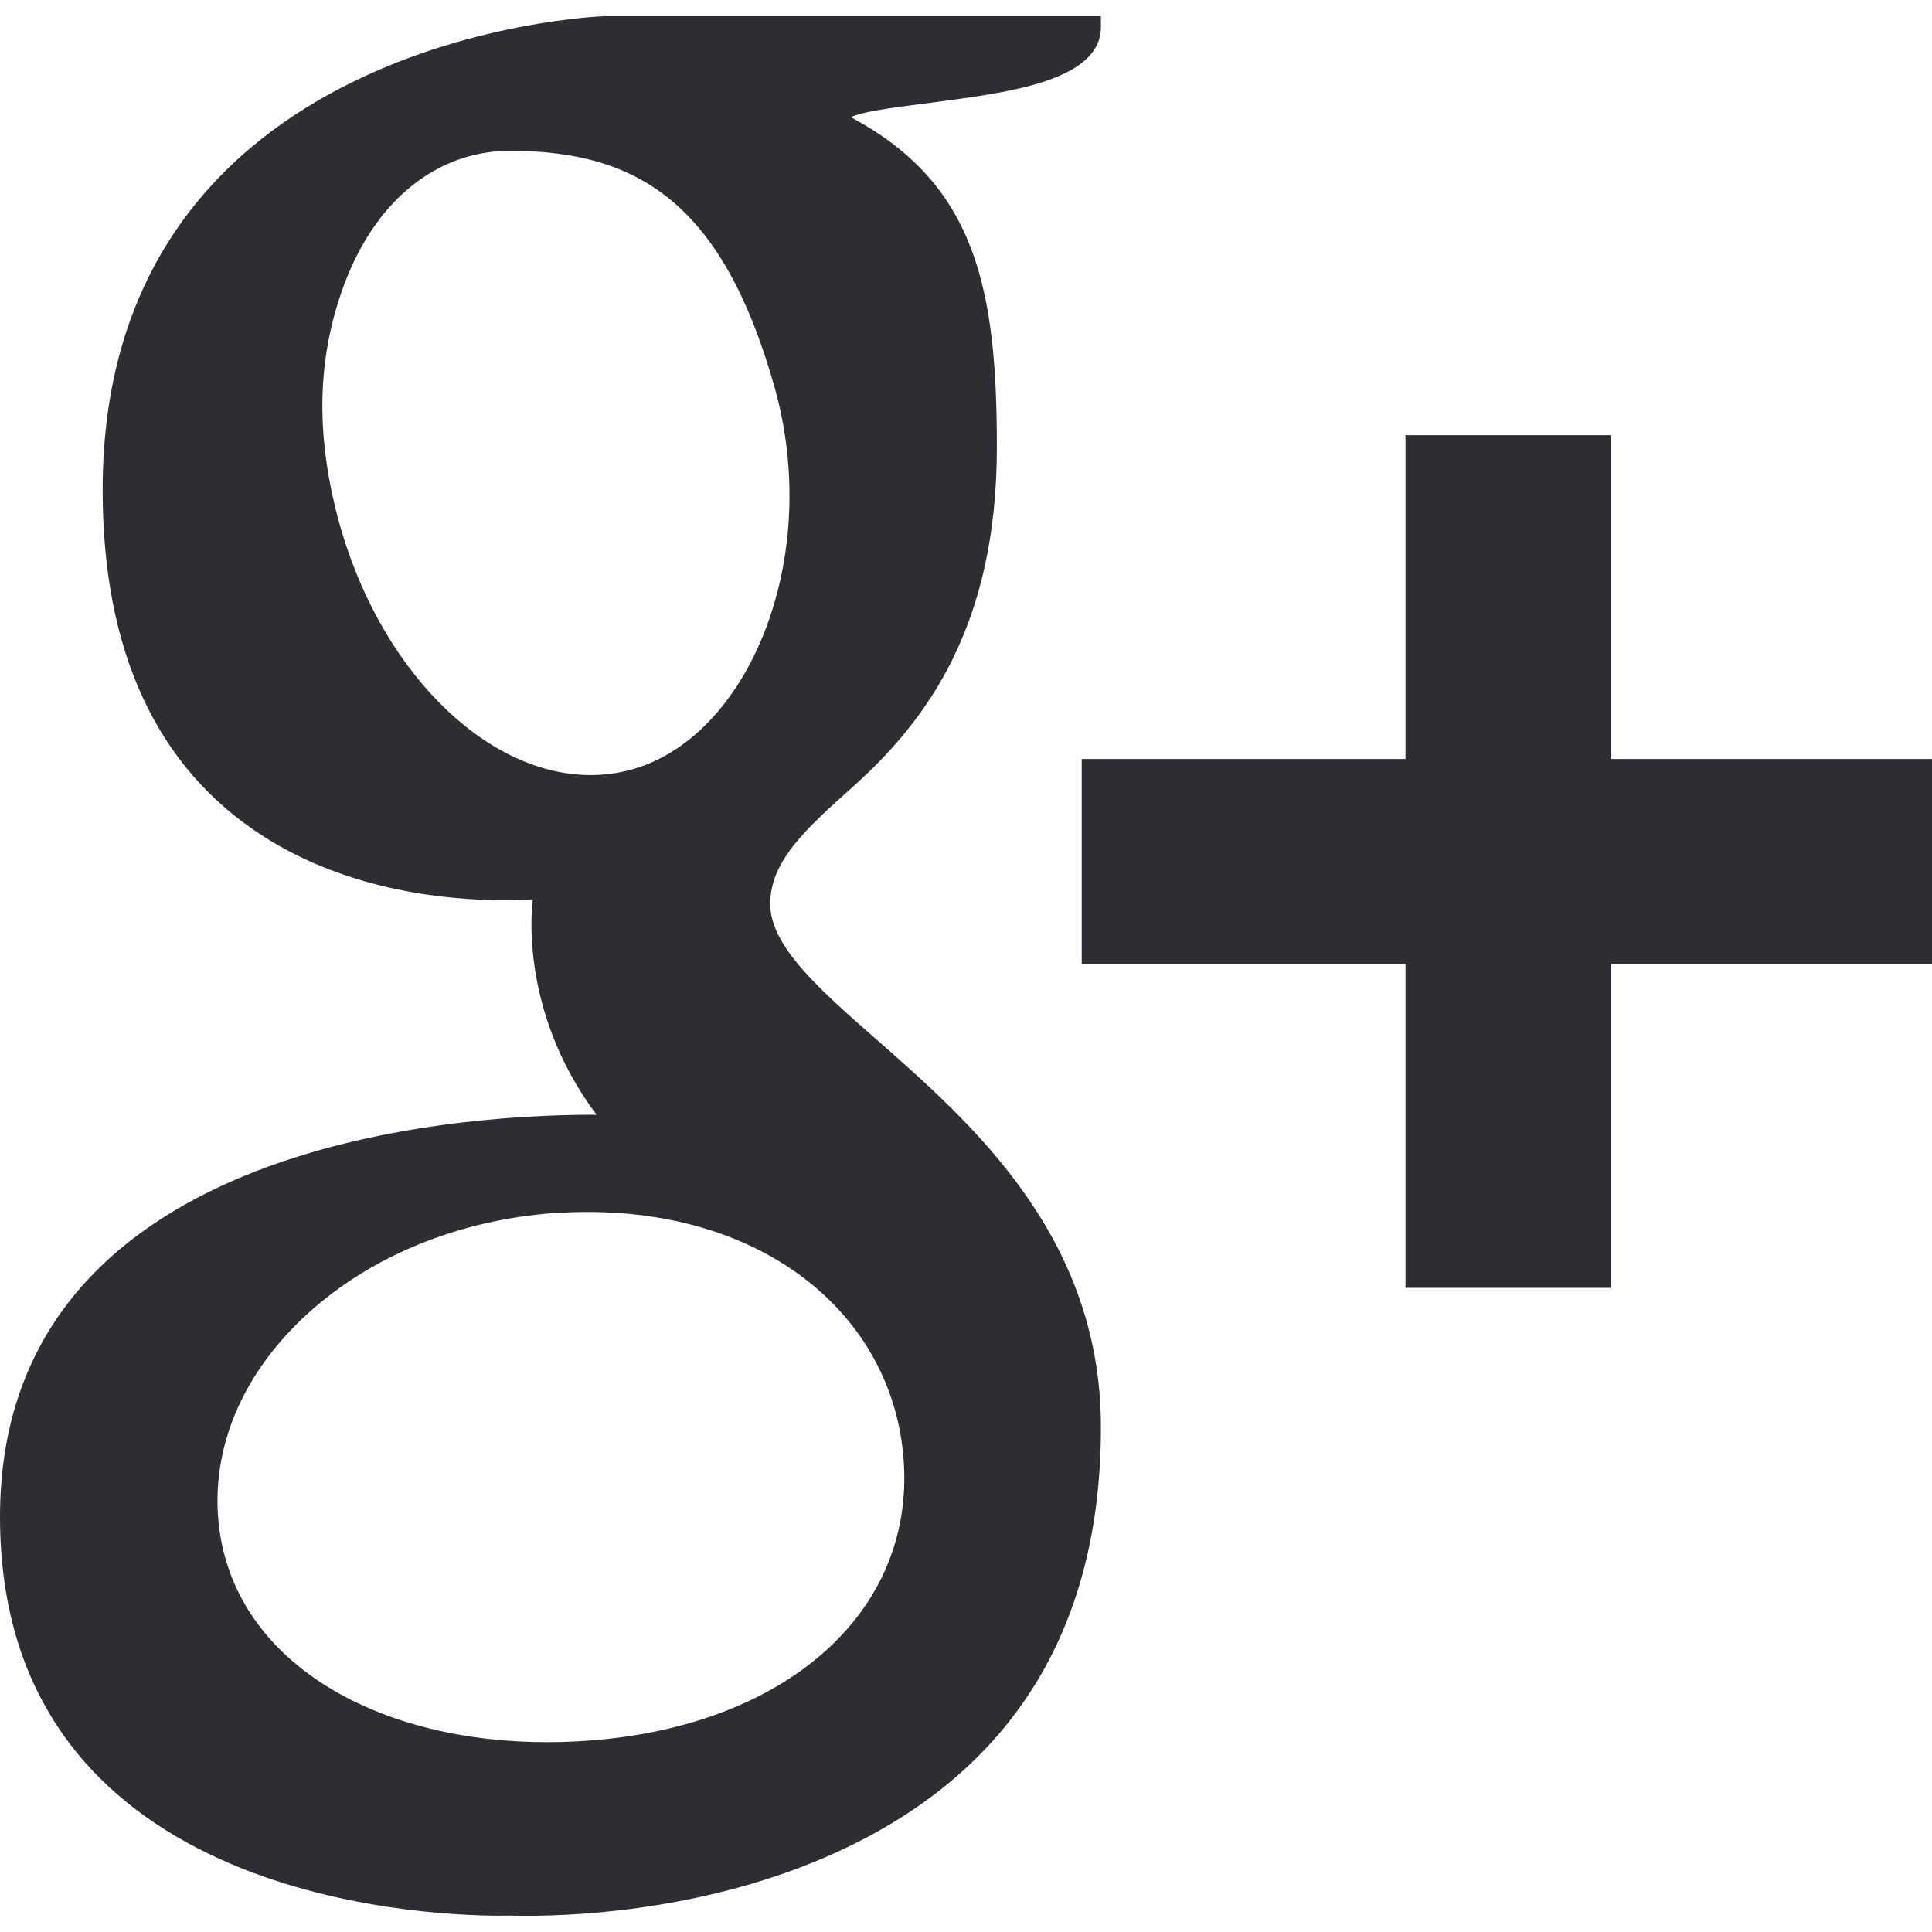
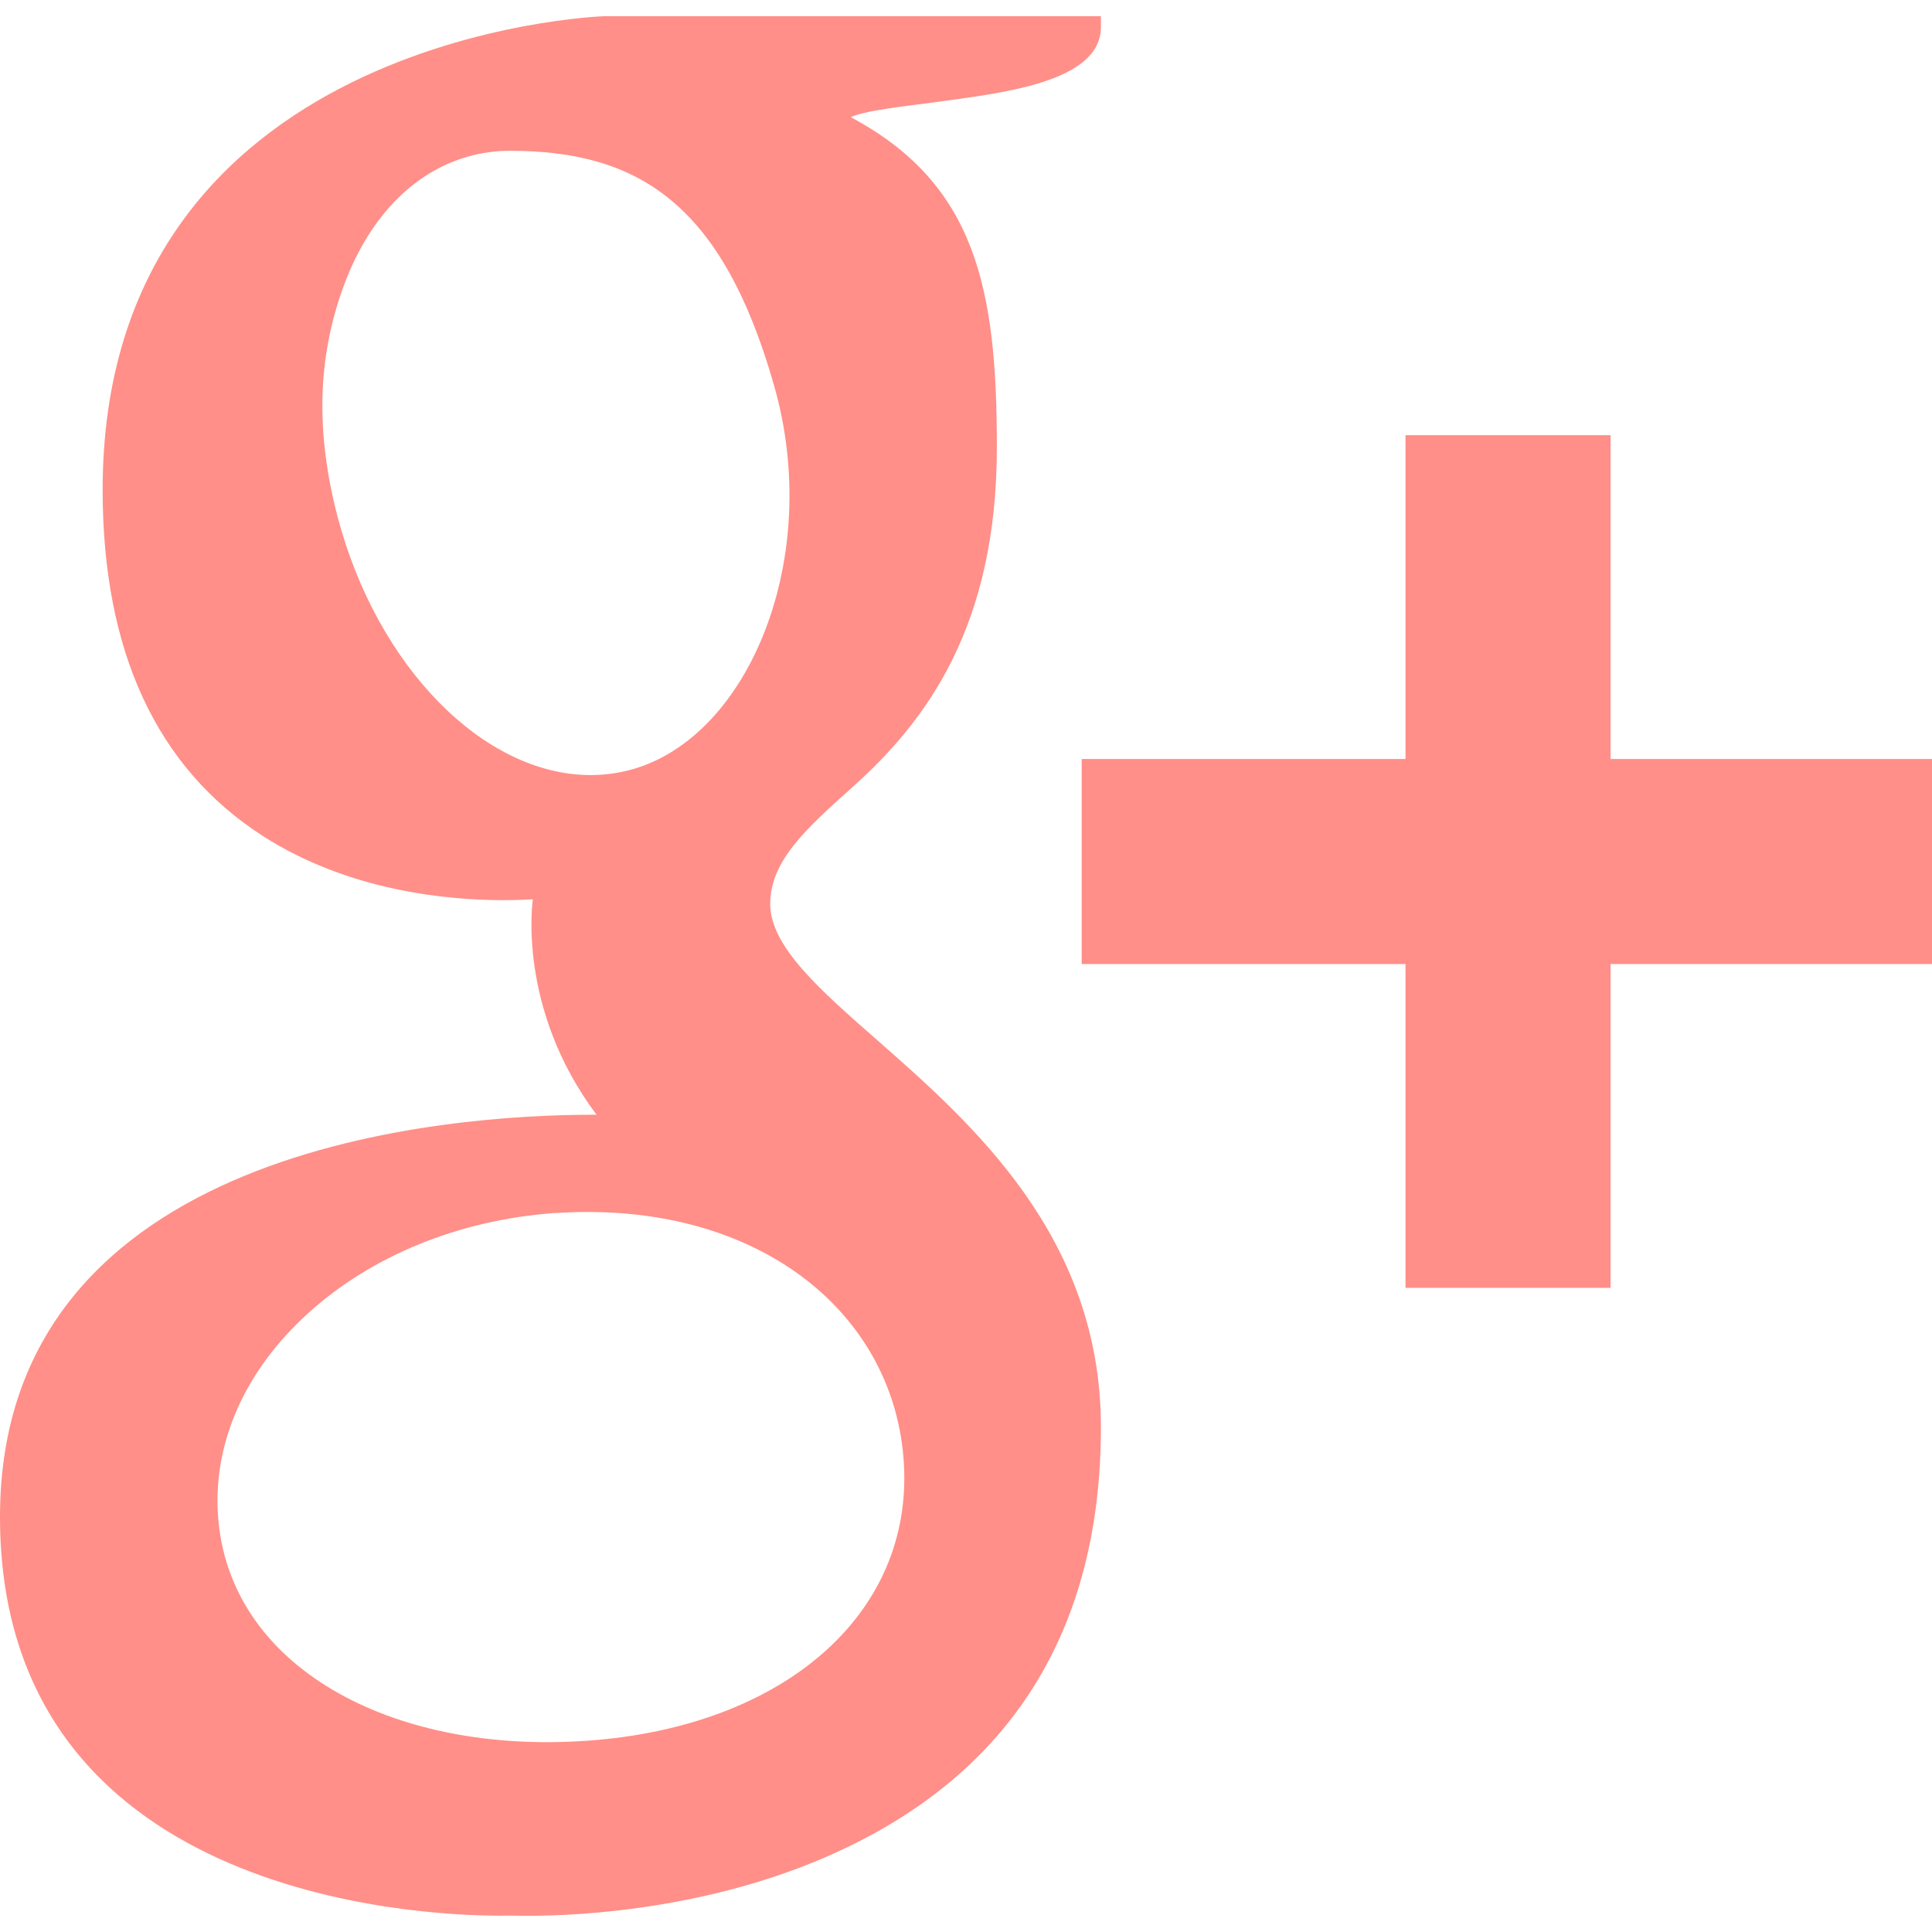
<svg xmlns="http://www.w3.org/2000/svg" viewBox="0 0 179 176" width="14" height="14">
  <defs>
    <clipPath clipPathUnits="userSpaceOnUse" id="cp1">
      <path d="M0 0L179 0L179 176L0 176Z" />
    </clipPath>
  </defs>
-   <style>tspan { white-space:pre }.shp0 { fill: #2D2E34 } </style>
+   <style>tspan { white-space:pre }.shp0 { fill: #FF8F88 } </style>
  <g clip-path="url(#cp1)">
    <path fill-rule="evenodd" class="shp0" d="M179.22 68.82L179.22 87.82L149.22 87.82L149.22 117.82L130.22 117.82L130.22 87.82L100.22 87.82L100.22 68.82L130.22 68.82L130.22 38.82L149.22 38.82L149.22 68.82L179.22 68.82ZM56.01 0L102 0L102 1C102 6.15 92.77 7.13 86.46 7.99C84.34 8.28 80.05 8.73 78.83 9.36C90.47 15.56 92.36 25.34 92.36 39.92C92.36 56.5 85.87 65.27 78.98 71.43C74.73 75.24 71.36 78.25 71.36 82.25C71.36 86.18 75.97 90.22 81.3 94.89C90.03 102.57 102 113.07 102 130.72C102 148.99 94.14 162.06 78.66 169.57C66.73 175.37 53.88 176 48.91 176C47.96 176 47.41 175.98 47.32 175.98C47.32 175.98 46.97 175.99 46.36 175.99C38.62 175.99 0 174.2 0 139.03C0 104.47 42.05 101.78 54.94 101.78L55.27 101.78C47.83 91.85 49.37 81.82 49.37 81.82C48.71 81.86 47.77 81.9 46.59 81.9C41.73 81.9 32.38 81.13 24.33 75.94C14.5 69.61 9.51 58.82 9.51 43.89C9.51 1.72 55.55 0.01 56.01 0ZM54.43 110.79C53.4 110.79 52.37 110.83 51.33 110.89C42.53 111.54 34.44 114.83 28.55 120.17C22.74 125.44 19.77 132.06 20.19 138.8C21.07 152.85 36.18 161.11 54.53 159.77C72.59 158.46 84.62 148.08 83.74 134.01C82.91 120.77 71.41 110.79 54.43 110.79ZM47.23 12.47C45.93 12.47 44.63 12.65 43.38 13C38.18 14.47 34.05 18.81 31.75 25.25C29.41 31.8 29.25 38.6 31.28 46.39C34.93 60.25 44.79 70.31 54.73 70.31C56.04 70.31 57.33 70.13 58.58 69.78C69.43 66.72 76.25 50.13 71.73 34.26C66.95 17.45 59.23 12.47 47.23 12.47Z" />
  </g>
</svg>
